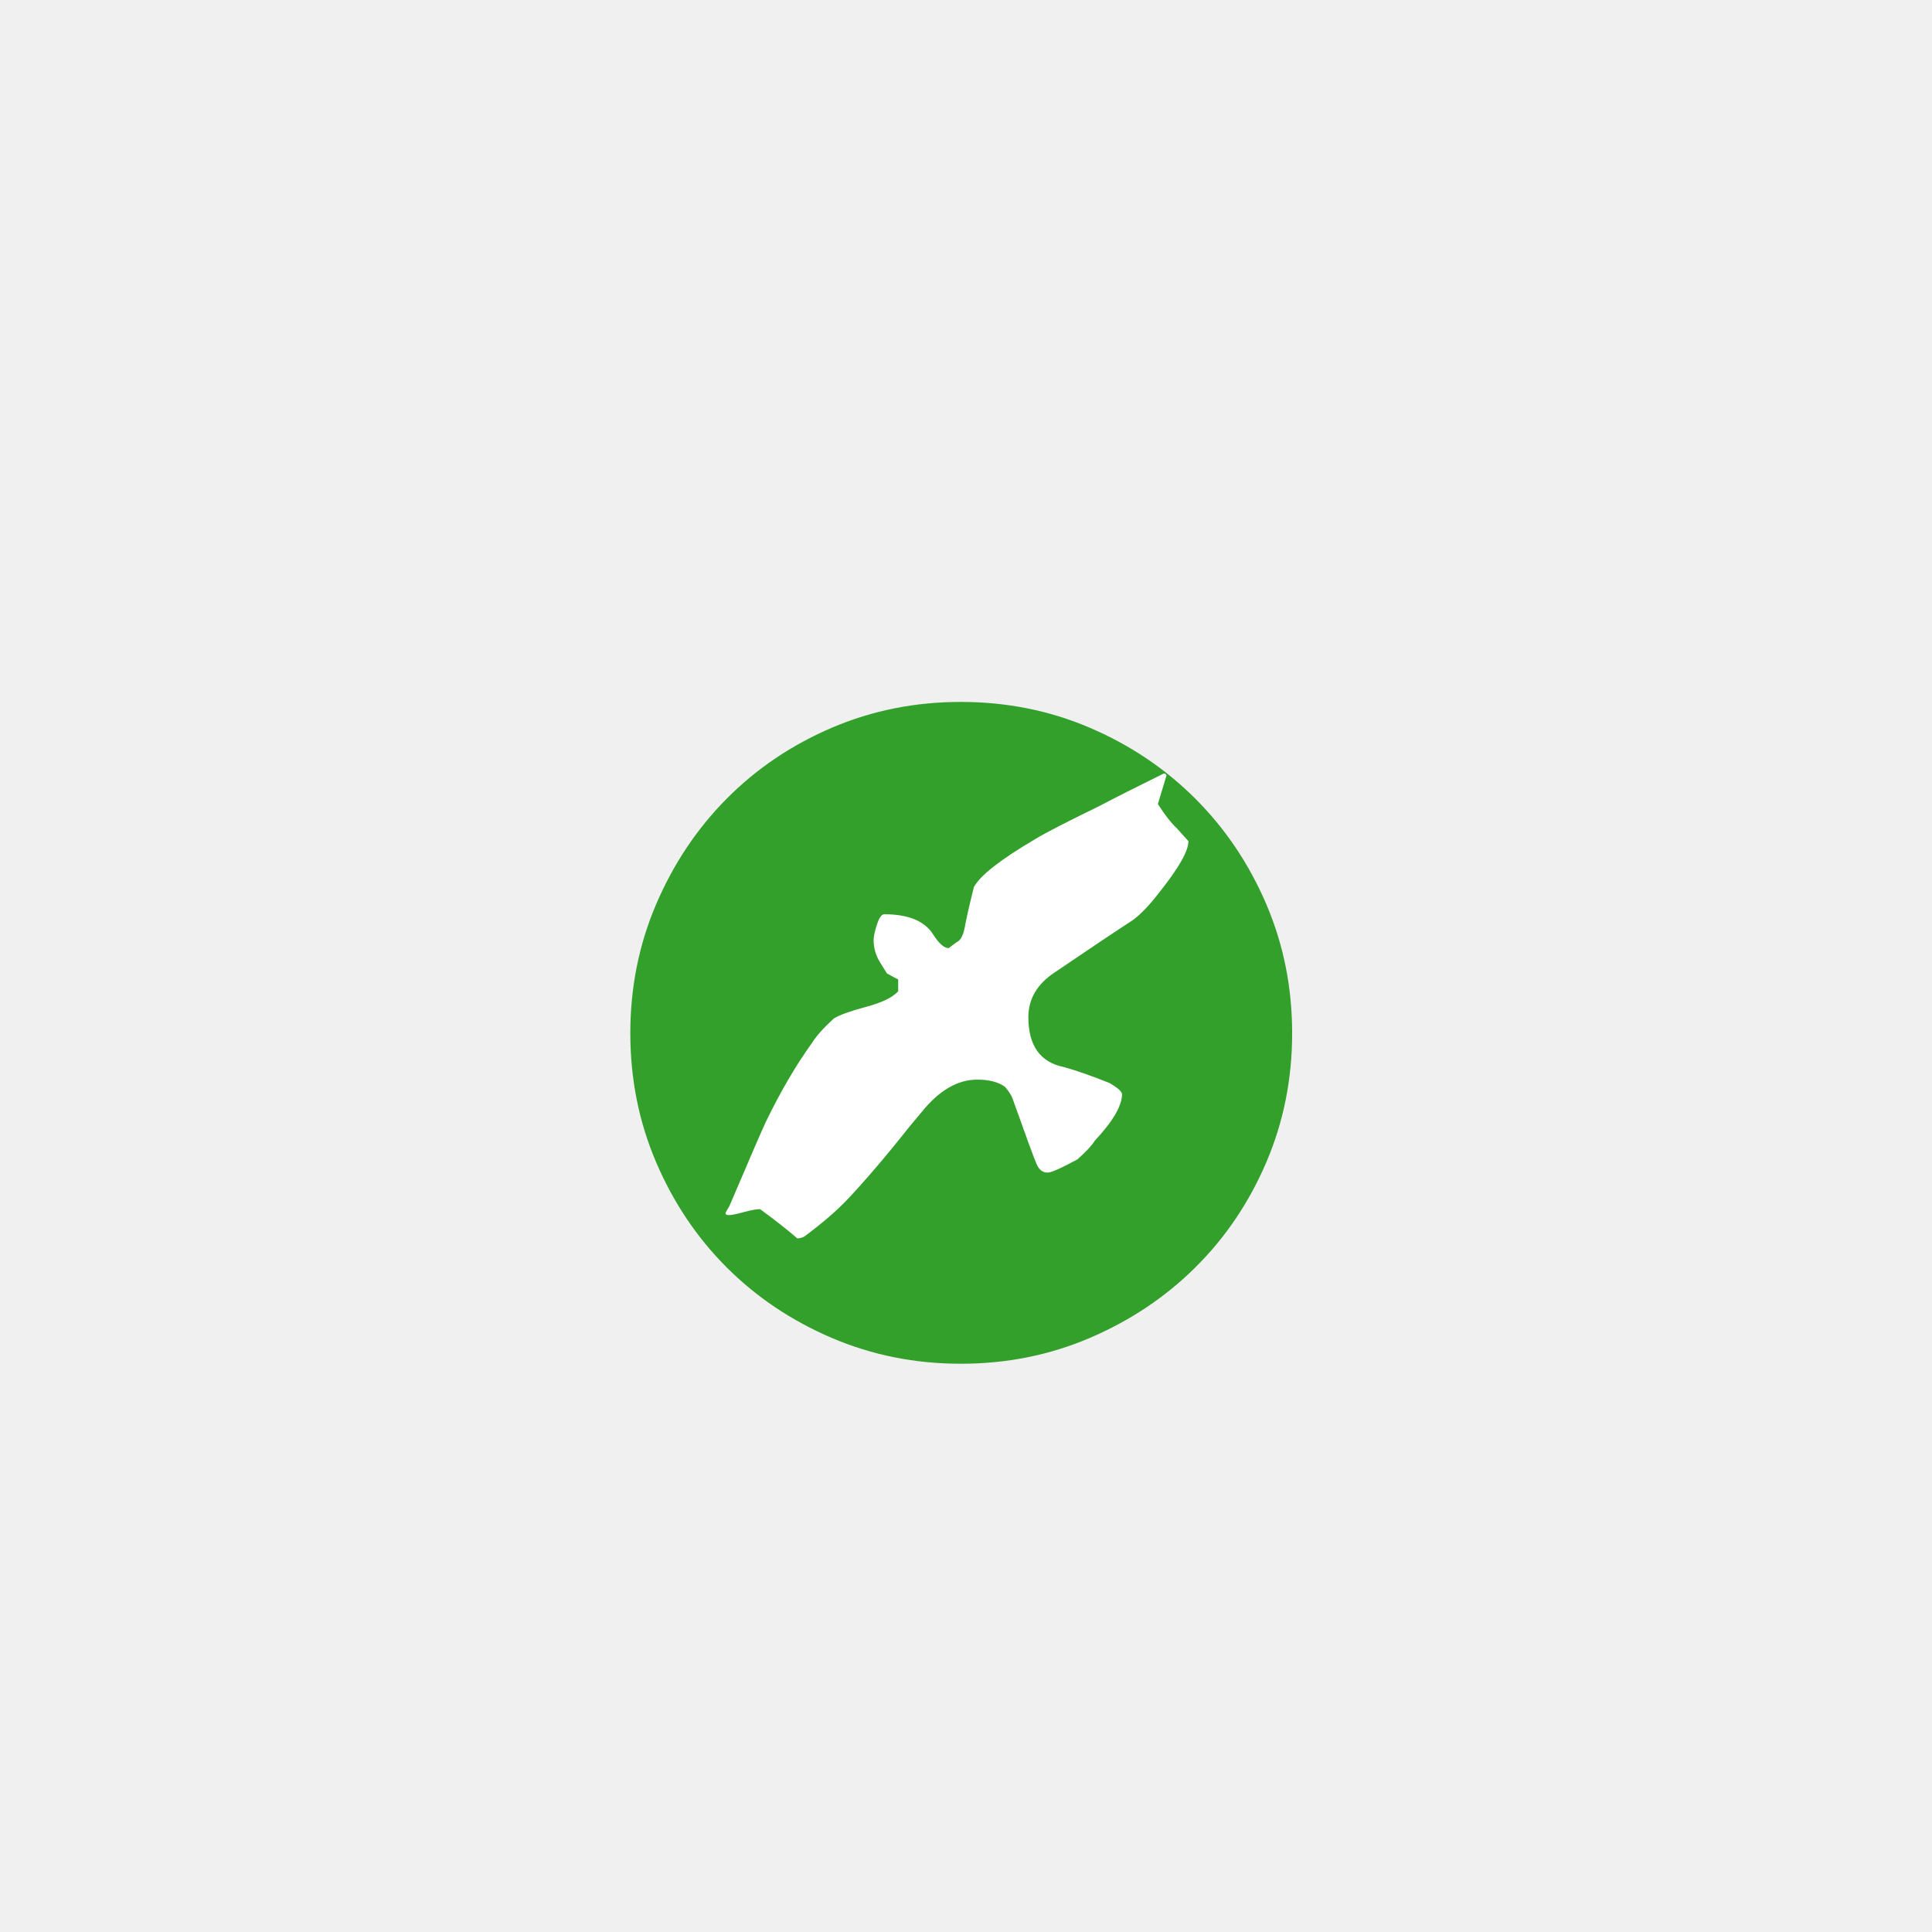
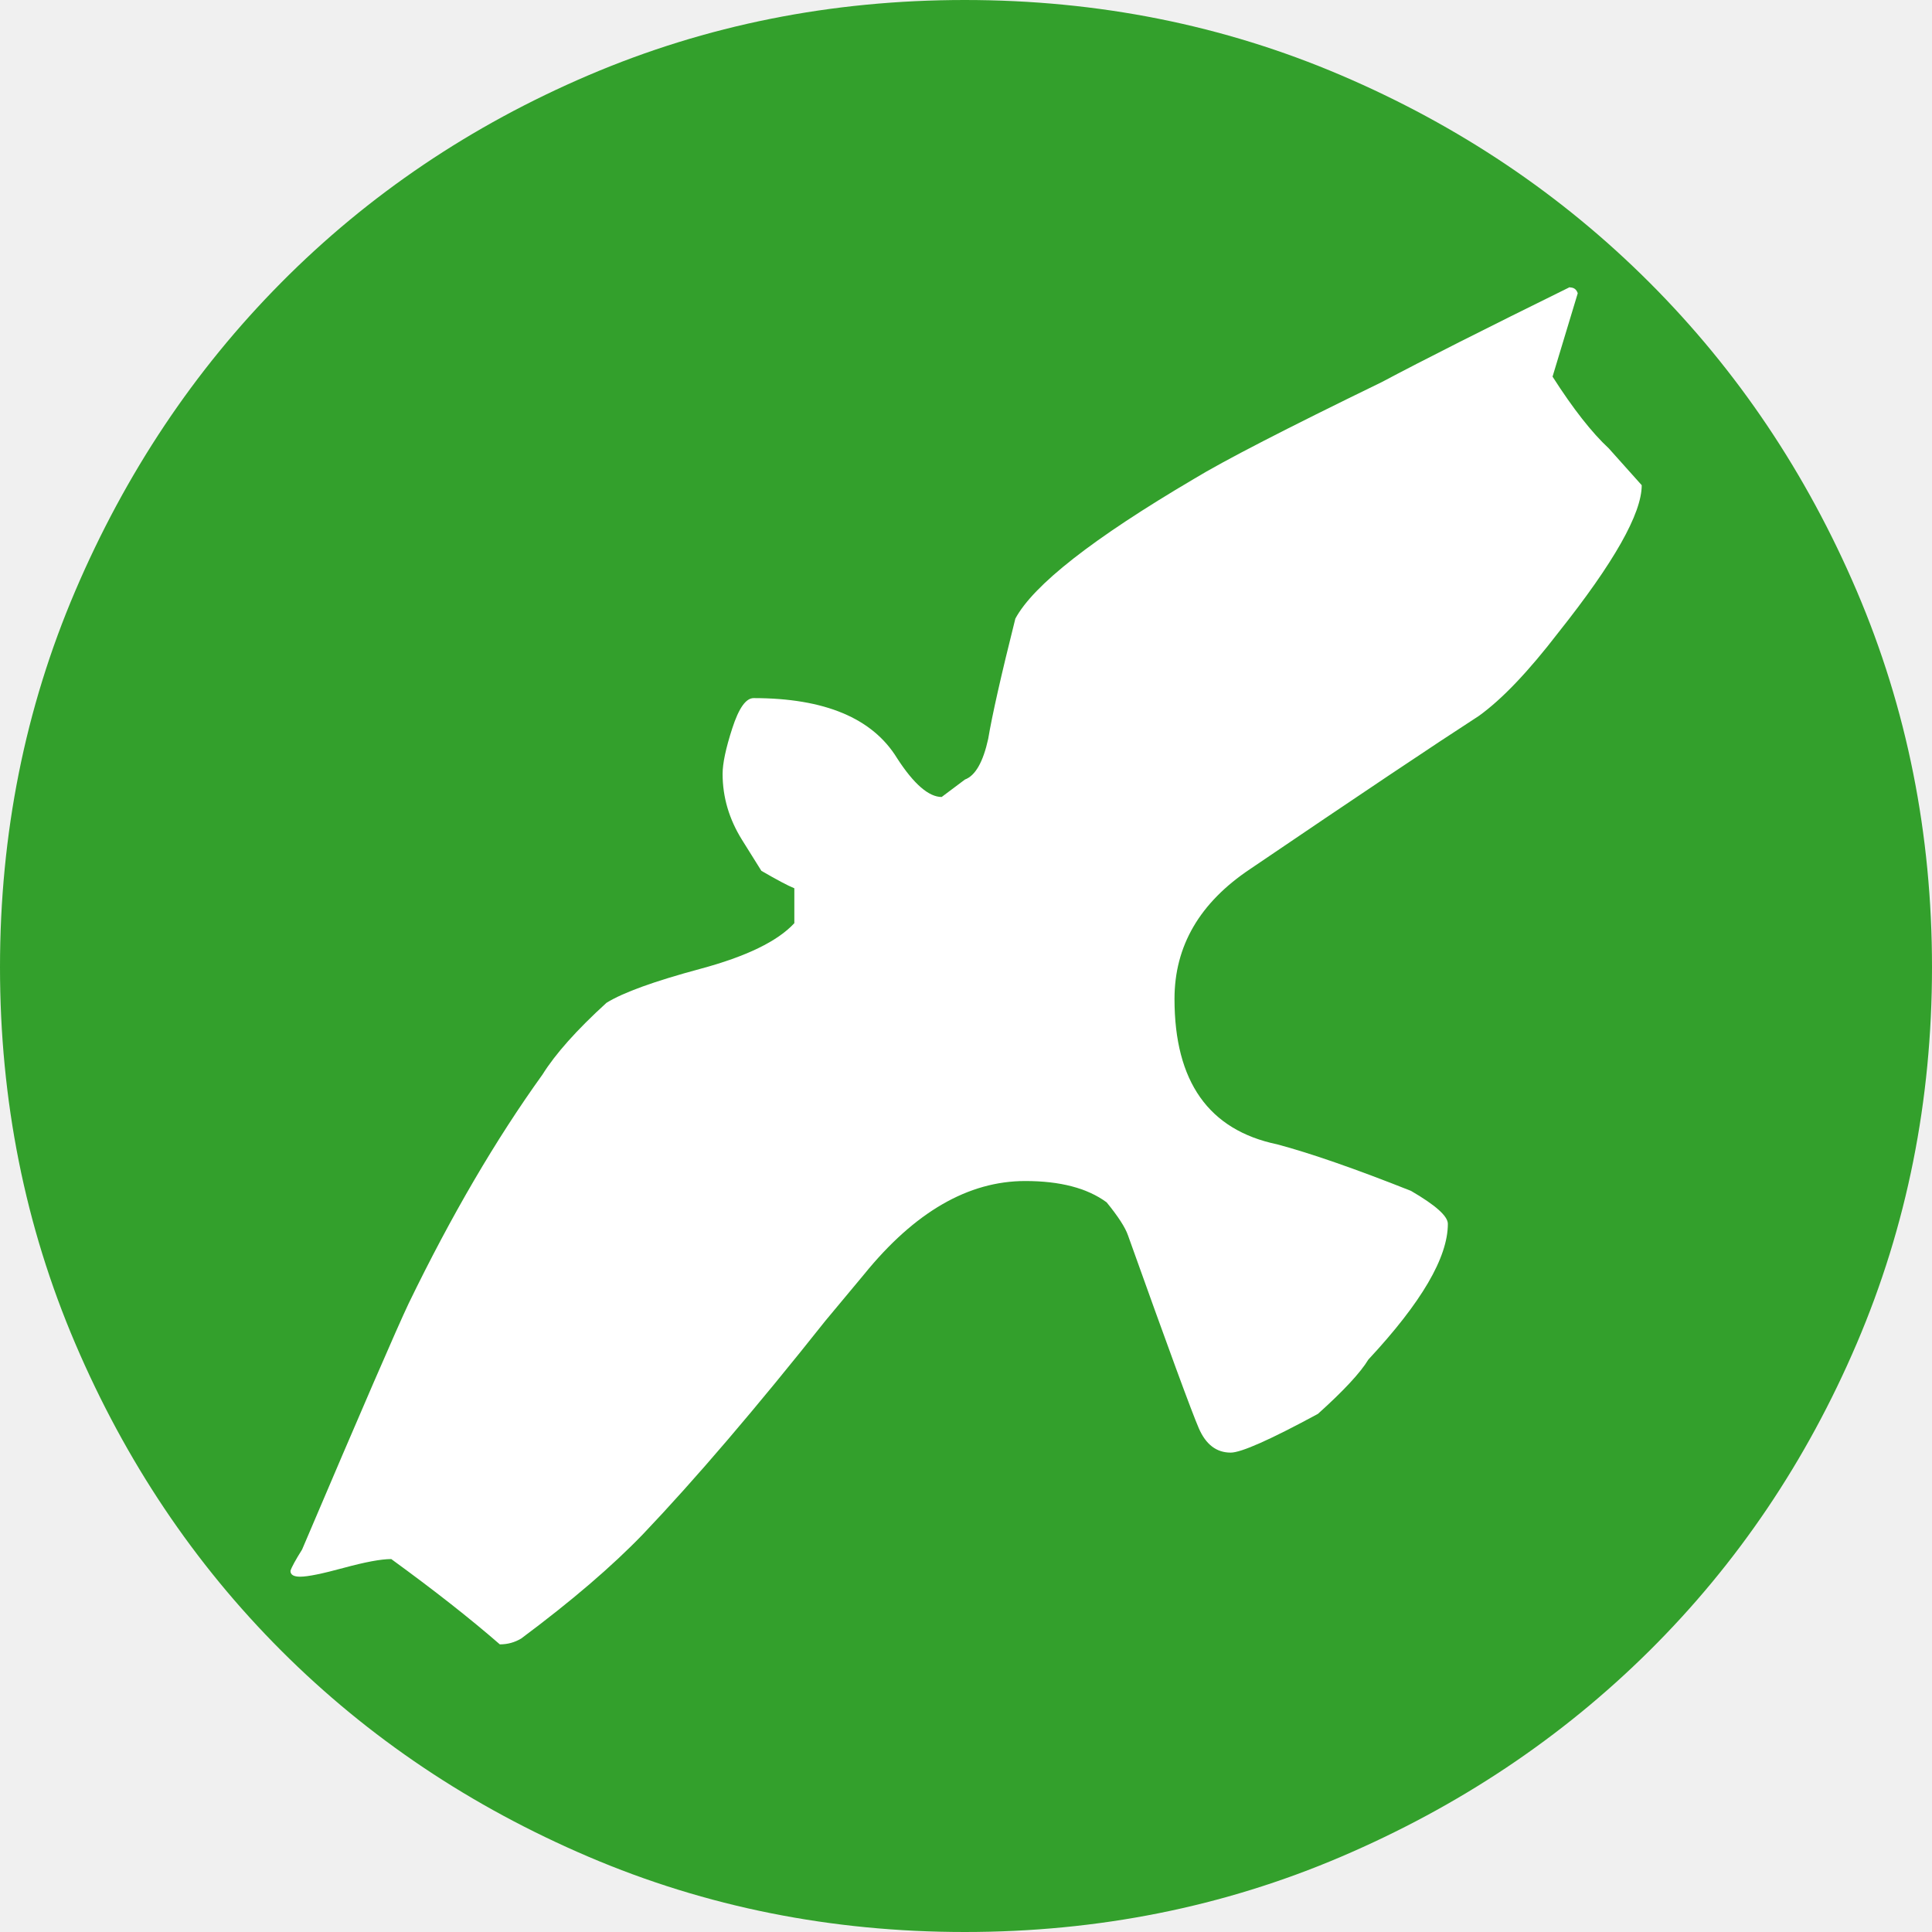
- <svg xmlns="http://www.w3.org/2000/svg" width="11.289mm" height="11.289mm" viewBox="0 0 32 32" version="1.2" baseProfile="tiny">
-   <defs>
- </defs>
-   <g fill="none" stroke="black" stroke-width="1" fill-rule="evenodd" stroke-linecap="square" stroke-linejoin="bevel">
-     <g fill="#33a02c" fill-opacity="1" stroke="none" transform="matrix(1,0,0,1,0,0)" font-family="MS Shell Dlg 2" font-size="8.25" font-weight="400" font-style="normal">
-       <path vector-effect="none" fill-rule="evenodd" d="M21.402,17.114 C21.402,17.87 21.26,18.582 20.975,19.249 C20.69,19.916 20.298,20.497 19.799,20.992 C19.3,21.487 18.716,21.876 18.049,22.161 C17.382,22.446 16.67,22.588 15.914,22.588 C15.158,22.588 14.446,22.446 13.779,22.161 C13.112,21.876 12.531,21.487 12.036,20.992 C11.541,20.497 11.152,19.916 10.867,19.249 C10.582,18.582 10.44,17.87 10.44,17.114 C10.44,16.358 10.582,15.646 10.867,14.979 C11.152,14.312 11.541,13.728 12.036,13.229 C12.531,12.73 13.112,12.338 13.779,12.053 C14.446,11.768 15.158,11.626 15.914,11.626 C16.67,11.626 17.382,11.768 18.049,12.053 C18.716,12.338 19.3,12.73 19.799,13.229 C20.298,13.728 20.69,14.312 20.975,14.979 C21.26,15.646 21.402,16.358 21.402,17.114 " />
+ <svg xmlns="http://www.w3.org/2000/svg" id="svg22" version="1.2" viewBox="0 0 10.962 10.962" height="3.867mm" width="3.867mm">
+   <defs id="defs6" />
+   <g transform="translate(-10.44,-11.626)" id="g20" stroke-linejoin="bevel" stroke-linecap="square" fill-rule="evenodd" stroke-width="1" stroke="#000000" fill="none">
+     <g id="g10" font-style="normal" font-weight="400" font-size="8.25px" font-family="'MS Shell Dlg 2'" stroke="none" fill-opacity="1" fill="#33a02c">
+       <path id="path8" d="m 21.402,17.114 c 0,0.756 -0.142,1.468 -0.427,2.135 -0.285,0.667 -0.677,1.248 -1.176,1.743 -0.499,0.495 -1.083,0.884 -1.75,1.169 -0.667,0.285 -1.379,0.427 -2.135,0.427 -0.756,0 -1.468,-0.142 -2.135,-0.427 -0.667,-0.285 -1.248,-0.674 -1.743,-1.169 -0.495,-0.495 -0.884,-1.076 -1.169,-1.743 -0.285,-0.667 -0.427,-1.379 -0.427,-2.135 0,-0.756 0.142,-1.468 0.427,-2.135 0.285,-0.667 0.674,-1.251 1.169,-1.75 0.495,-0.499 1.076,-0.891 1.743,-1.176 0.667,-0.285 1.379,-0.427 2.135,-0.427 0.756,0 1.468,0.142 2.135,0.427 0.667,0.285 1.251,0.677 1.75,1.176 0.499,0.499 0.891,1.083 1.176,1.75 0.285,0.667 0.427,1.379 0.427,2.135" fill-rule="evenodd" vector-effect="none" />
    </g>
-     <g fill="#33a02c" fill-opacity="1" stroke="none" transform="matrix(1,0,0,1,0,0)" font-family="MS Shell Dlg 2" font-size="8.25" font-weight="400" font-style="normal">
- </g>
-     <g fill="#ffffff" fill-opacity="1" stroke="none" transform="matrix(1,0,0,1,0,0)" font-family="MS Shell Dlg 2" font-size="8.25" font-weight="400" font-style="normal">
-       <path vector-effect="none" fill-rule="evenodd" d="M19.277,12.811 C19.299,12.811 19.314,12.822 19.321,12.844 L19.178,13.317 C19.295,13.5 19.402,13.636 19.497,13.724 L19.684,13.933 C19.684,14.094 19.526,14.373 19.211,14.769 C19.042,14.989 18.892,15.147 18.76,15.242 C18.511,15.403 18.078,15.693 17.462,16.111 C17.176,16.302 17.033,16.547 17.033,16.848 C17.033,17.317 17.227,17.592 17.616,17.673 C17.807,17.724 18.06,17.812 18.375,17.937 C18.514,18.018 18.584,18.08 18.584,18.124 C18.584,18.315 18.434,18.571 18.133,18.894 C18.089,18.967 17.994,19.07 17.847,19.202 C17.576,19.349 17.411,19.422 17.352,19.422 C17.271,19.422 17.211,19.376 17.171,19.285 C17.13,19.193 16.996,18.828 16.769,18.19 C16.754,18.146 16.714,18.084 16.648,18.003 C16.538,17.922 16.384,17.882 16.186,17.882 C15.863,17.882 15.559,18.058 15.273,18.41 L15.053,18.674 C14.657,19.173 14.312,19.576 14.019,19.884 C13.843,20.067 13.612,20.265 13.326,20.478 C13.289,20.5 13.249,20.511 13.205,20.511 C13.036,20.364 12.831,20.203 12.589,20.027 C12.53,20.027 12.441,20.044 12.319,20.076 C12.198,20.11 12.116,20.126 12.072,20.126 C12.035,20.126 12.017,20.115 12.017,20.093 C12.024,20.071 12.046,20.031 12.083,19.972 C12.42,19.18 12.622,18.714 12.688,18.575 C12.93,18.076 13.183,17.644 13.447,17.277 C13.52,17.16 13.641,17.024 13.81,16.87 C13.905,16.811 14.083,16.747 14.344,16.677 C14.604,16.608 14.782,16.522 14.877,16.419 L14.877,16.221 C14.84,16.206 14.778,16.173 14.69,16.122 L14.58,15.946 C14.507,15.829 14.47,15.704 14.47,15.572 C14.47,15.513 14.488,15.427 14.525,15.313 C14.562,15.2 14.602,15.143 14.646,15.143 C15.049,15.143 15.321,15.257 15.46,15.484 C15.555,15.631 15.64,15.704 15.713,15.704 L15.845,15.605 C15.904,15.583 15.948,15.506 15.977,15.374 C15.999,15.242 16.05,15.015 16.131,14.692 C16.234,14.501 16.571,14.237 17.143,13.9 C17.312,13.797 17.667,13.614 18.21,13.35 C18.445,13.225 18.8,13.046 19.277,12.811 " />
+     <g id="g12" font-style="normal" font-weight="400" font-size="8.25px" font-family="'MS Shell Dlg 2'" stroke="none" fill-opacity="1" fill="#33a02c" />
+     <g id="g16" font-style="normal" font-weight="400" font-size="8.25px" font-family="'MS Shell Dlg 2'" stroke="none" fill-opacity="1" fill="#ffffff">
+       <path id="path14" d="m 19.348,13.257 c 0.022,0 0.037,0.011 0.044,0.033 l -0.143,0.473 c 0.117,0.183 0.224,0.319 0.319,0.407 l 0.187,0.209 c 0,0.161 -0.158,0.44 -0.473,0.836 -0.169,0.22 -0.319,0.378 -0.451,0.473 -0.249,0.161 -0.682,0.451 -1.298,0.869 -0.286,0.191 -0.429,0.436 -0.429,0.737 0,0.469 0.194,0.744 0.583,0.825 0.191,0.051 0.444,0.139 0.759,0.264 0.139,0.081 0.209,0.143 0.209,0.187 0,0.191 -0.15,0.447 -0.451,0.77 -0.044,0.073 -0.139,0.176 -0.286,0.308 -0.271,0.147 -0.436,0.22 -0.495,0.22 -0.081,0 -0.141,-0.046 -0.181,-0.138 -0.04,-0.092 -0.174,-0.457 -0.402,-1.095 -0.015,-0.044 -0.055,-0.106 -0.121,-0.187 -0.11,-0.081 -0.264,-0.121 -0.462,-0.121 -0.323,0 -0.627,0.176 -0.913,0.528 l -0.22,0.264 c -0.396,0.499 -0.741,0.902 -1.034,1.21 -0.176,0.183 -0.407,0.381 -0.693,0.594 -0.037,0.022 -0.077,0.033 -0.121,0.033 -0.169,-0.147 -0.374,-0.308 -0.616,-0.484 -0.059,0 -0.148,0.017 -0.27,0.05 -0.121,0.033 -0.203,0.05 -0.247,0.05 -0.037,0 -0.055,-0.011 -0.055,-0.033 0.007,-0.022 0.029,-0.062 0.066,-0.121 0.337,-0.792 0.539,-1.258 0.605,-1.397 0.242,-0.499 0.495,-0.931 0.759,-1.298 0.073,-0.117 0.194,-0.253 0.363,-0.407 0.095,-0.059 0.273,-0.123 0.533,-0.193 0.26,-0.07 0.438,-0.156 0.533,-0.259 v -0.198 c -0.037,-0.015 -0.099,-0.048 -0.187,-0.099 l -0.11,-0.176 c -0.073,-0.117 -0.11,-0.242 -0.11,-0.374 0,-0.059 0.018,-0.145 0.055,-0.259 0.037,-0.114 0.077,-0.171 0.121,-0.171 0.403,0 0.675,0.114 0.814,0.341 0.095,0.147 0.18,0.22 0.253,0.22 l 0.132,-0.099 c 0.059,-0.022 0.103,-0.099 0.132,-0.231 0.022,-0.132 0.073,-0.359 0.154,-0.682 0.103,-0.191 0.44,-0.455 1.012,-0.792 0.169,-0.103 0.524,-0.286 1.067,-0.55 0.235,-0.125 0.59,-0.304 1.067,-0.539" fill-rule="evenodd" vector-effect="none" />
    </g>
-     <g fill="#ffffff" fill-opacity="1" stroke="none" transform="matrix(1,0,0,1,0,0)" font-family="MS Shell Dlg 2" font-size="8.25" font-weight="400" font-style="normal">
- </g>
+     <g id="g18" font-style="normal" font-weight="400" font-size="8.25px" font-family="'MS Shell Dlg 2'" stroke="none" fill-opacity="1" fill="#ffffff" />
  </g>
</svg>
